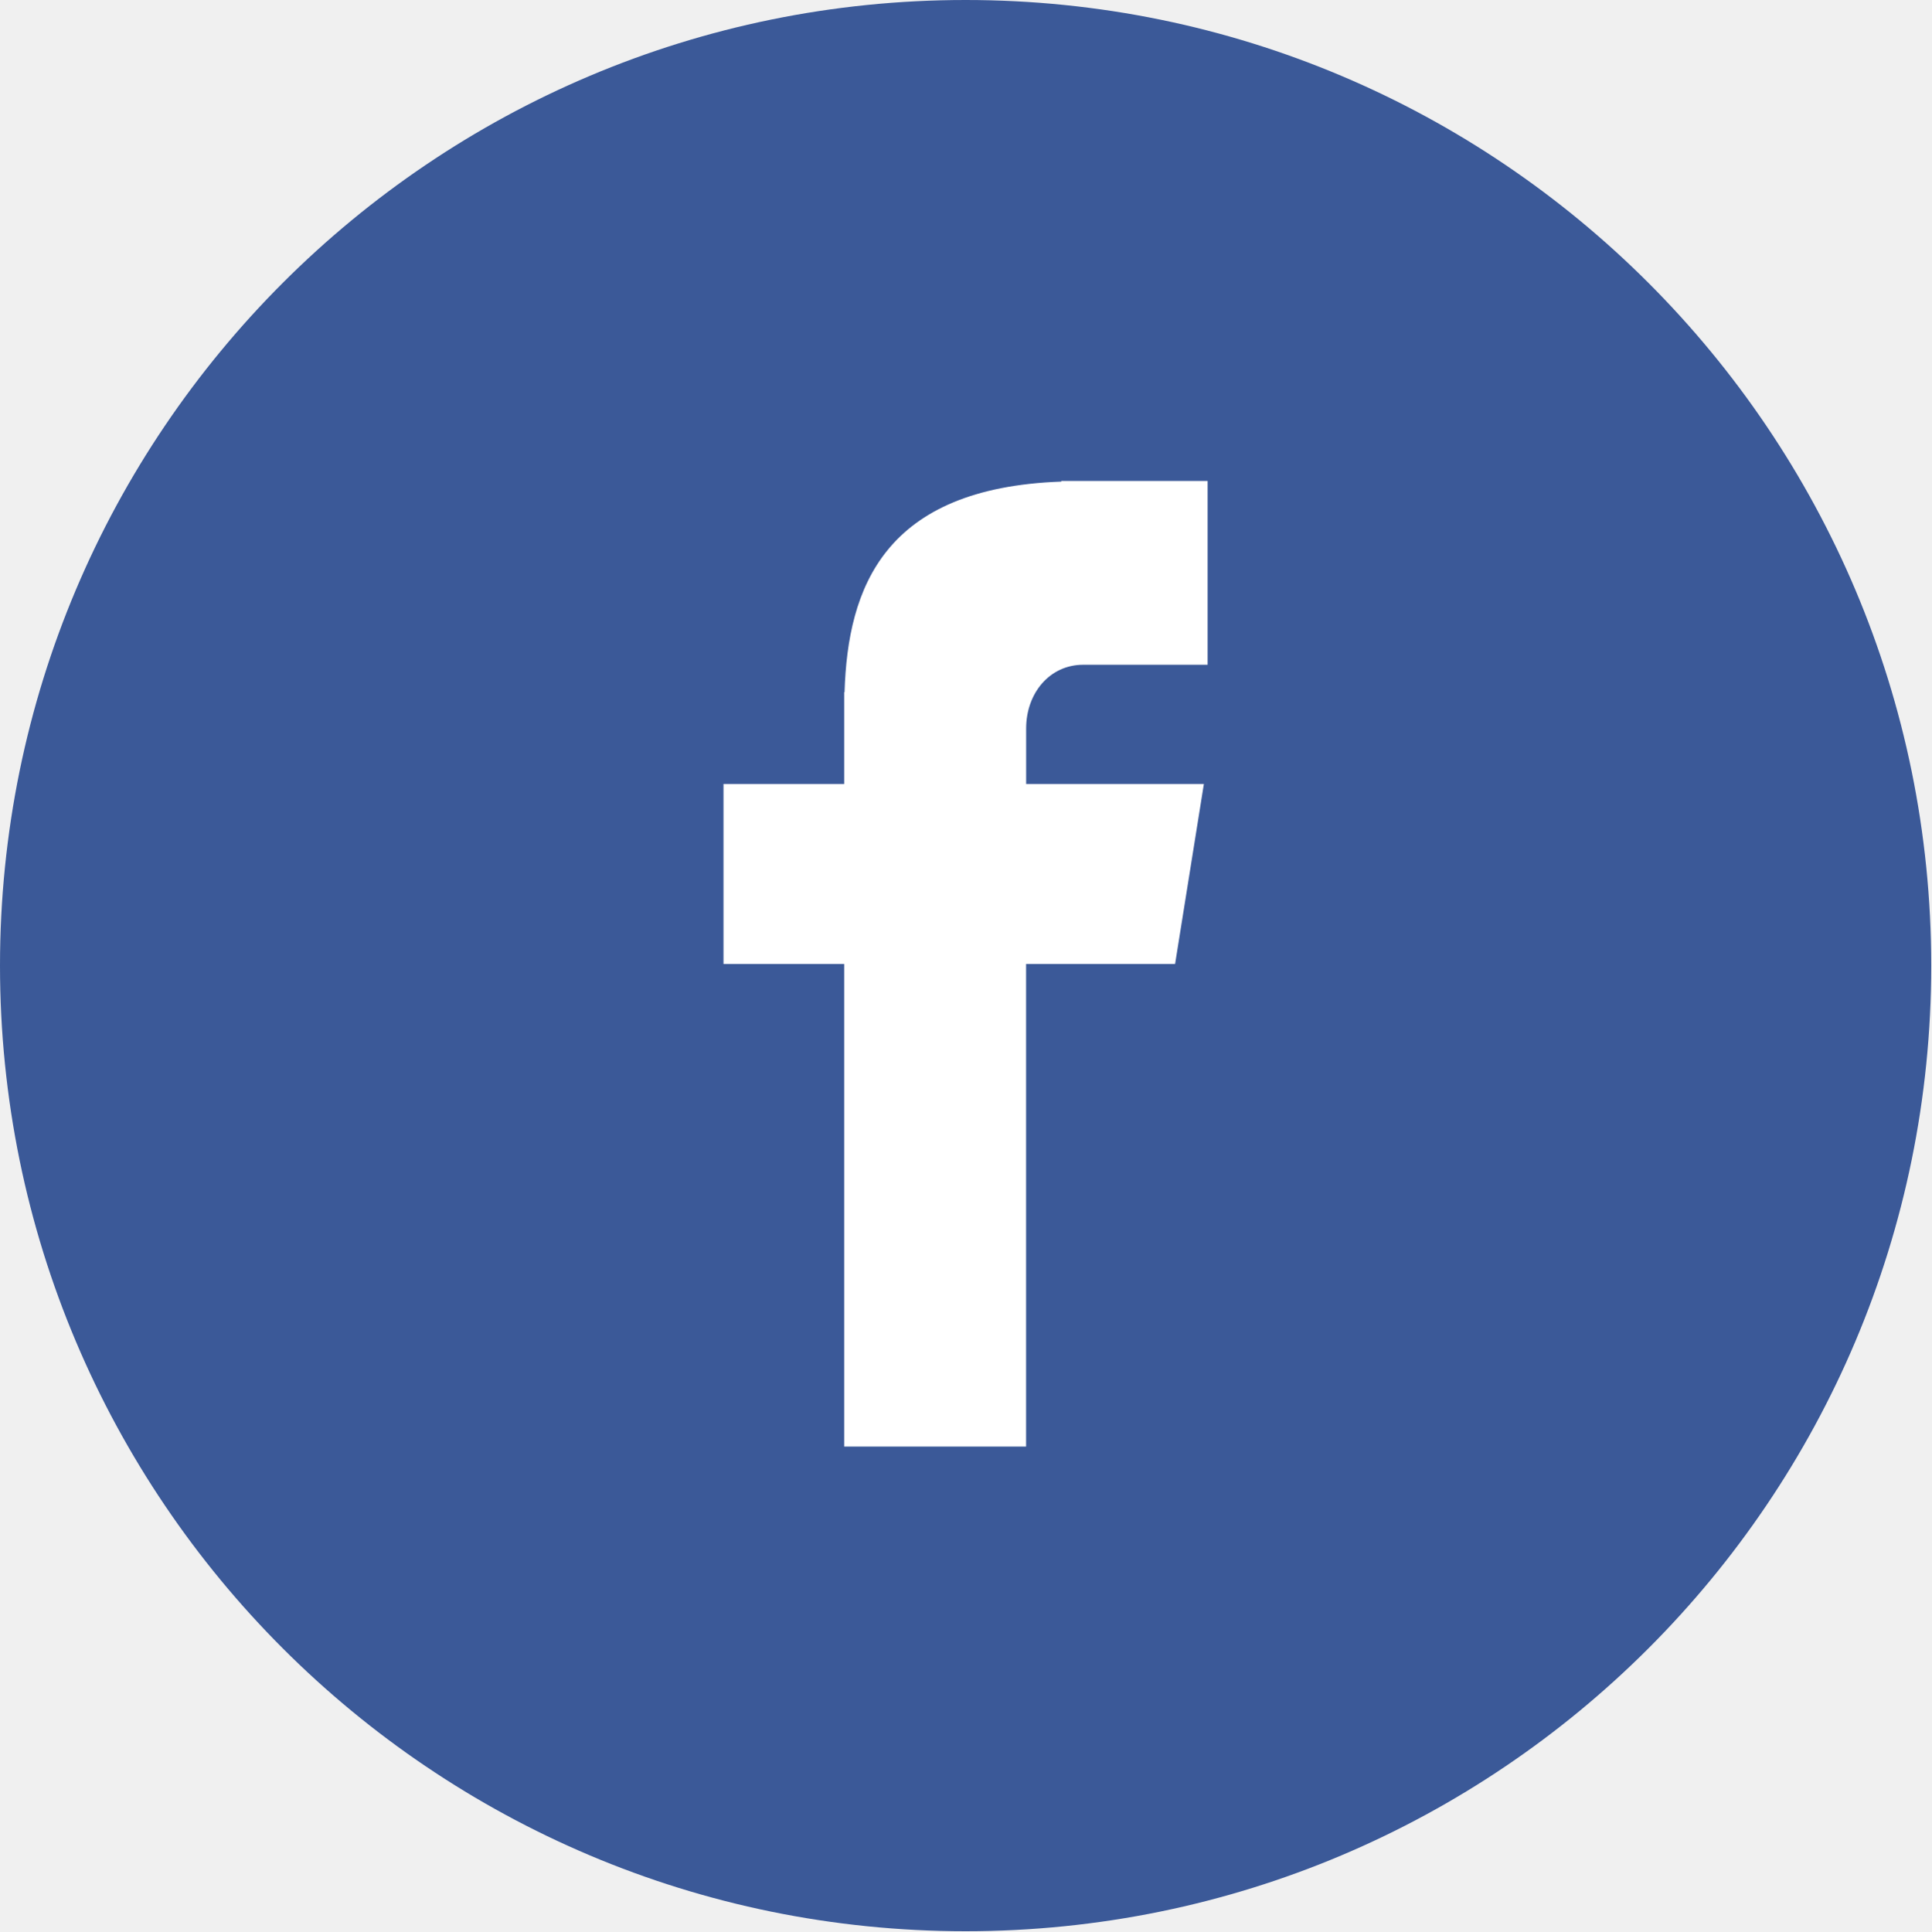
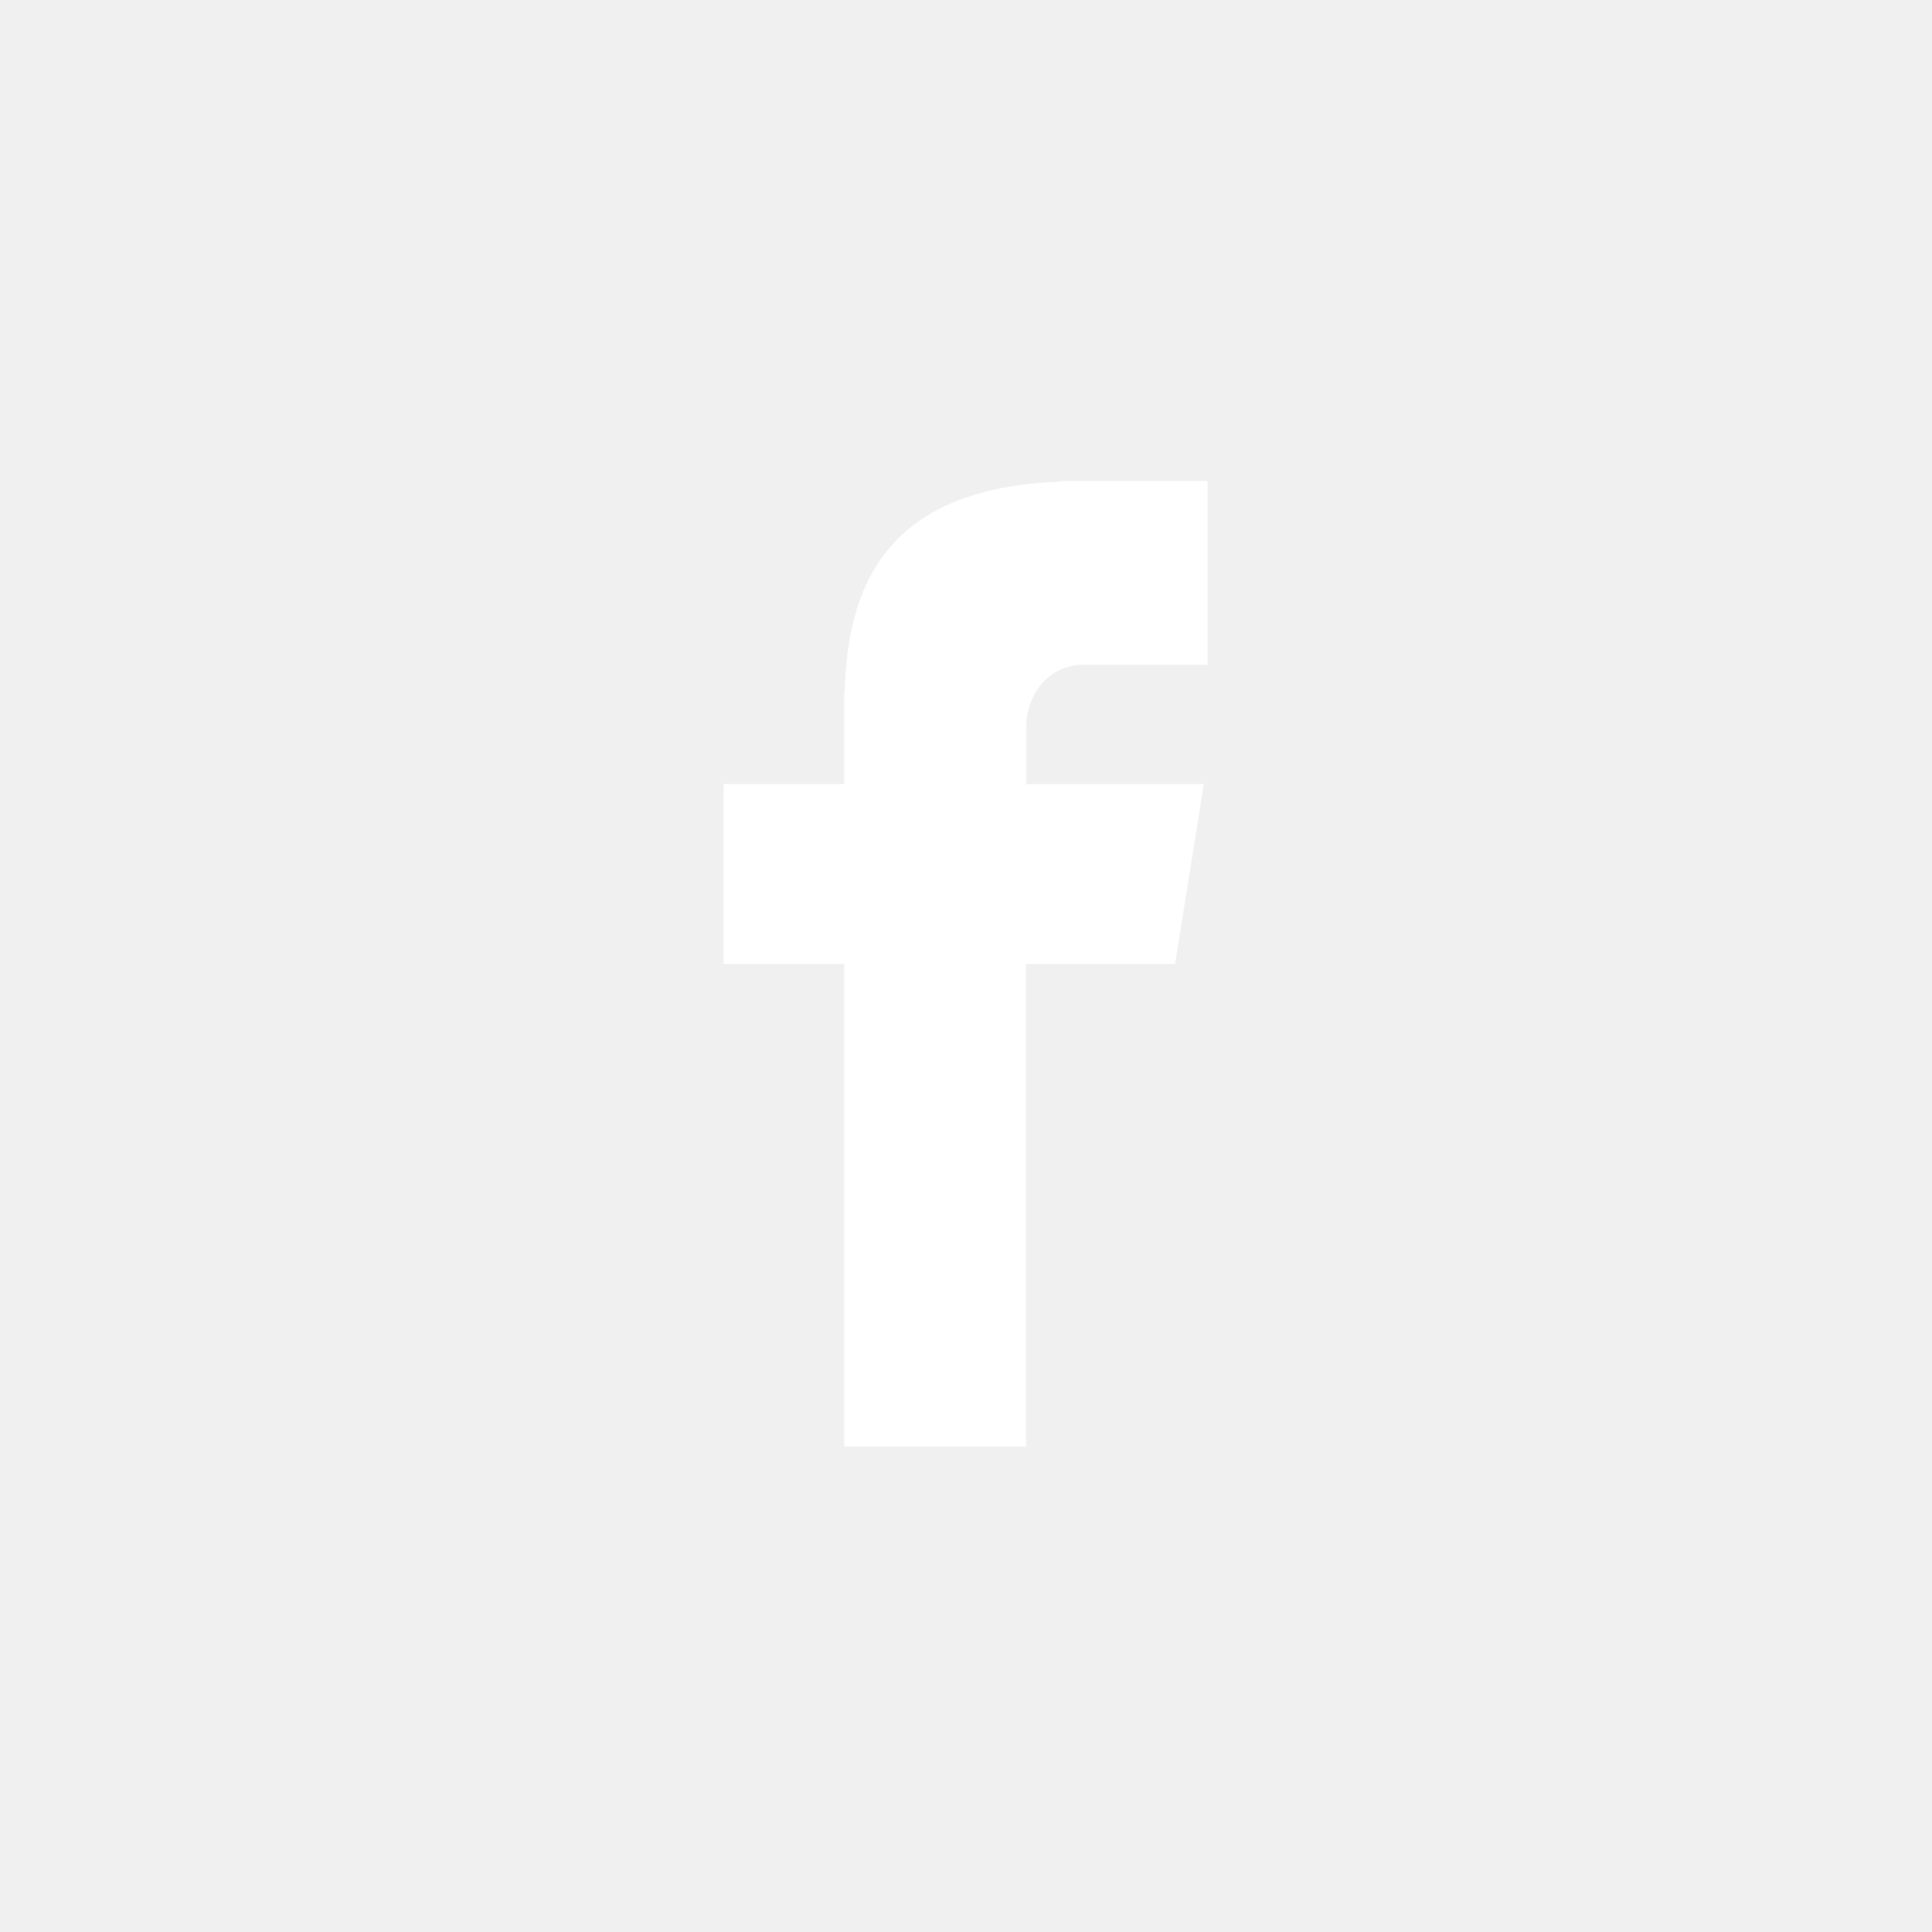
<svg xmlns="http://www.w3.org/2000/svg" version="1.1" id="Layer_1" x="0px" y="0px" viewBox="0 0 291.319 291.319" style="enable-background:new 0 0 291.319 291.319;" xml:space="preserve">
  <g>
-     <path style="fill:#3B5998;" d="M145.659,0c80.45,0,145.66,65.219,145.66,145.66c0,80.45-65.21,145.659-145.66,145.659   S0,226.109,0,145.66C0,65.219,65.21,0,145.659,0z" />
+     <path style="fill:transparent;" d="M145.659,0c80.45,0,145.66,65.219,145.66,145.66c0,80.45-65.21,145.659-145.66,145.659   S0,226.109,0,145.66C0,65.219,65.21,0,145.659,0z" />
    <path style="fill:#FFFFFF;" d="M163.394,100.277h18.772v-27.73h-22.067v0.1c-26.738,0.947-32.218,15.977-32.701,31.763h-0.055   v13.847h-18.207v27.156h18.207v72.793h27.439v-72.793h22.477l4.342-27.156h-26.81v-8.366   C154.791,104.556,158.341,100.277,163.394,100.277z" />
  </g>
  <g>
</g>
  <g>
</g>
  <g>
</g>
  <g>
</g>
  <g>
</g>
  <g>
</g>
  <g>
</g>
  <g>
</g>
  <g>
</g>
  <g>
</g>
  <g>
</g>
  <g>
</g>
  <g>
</g>
  <g>
</g>
  <g>
</g>
</svg>
